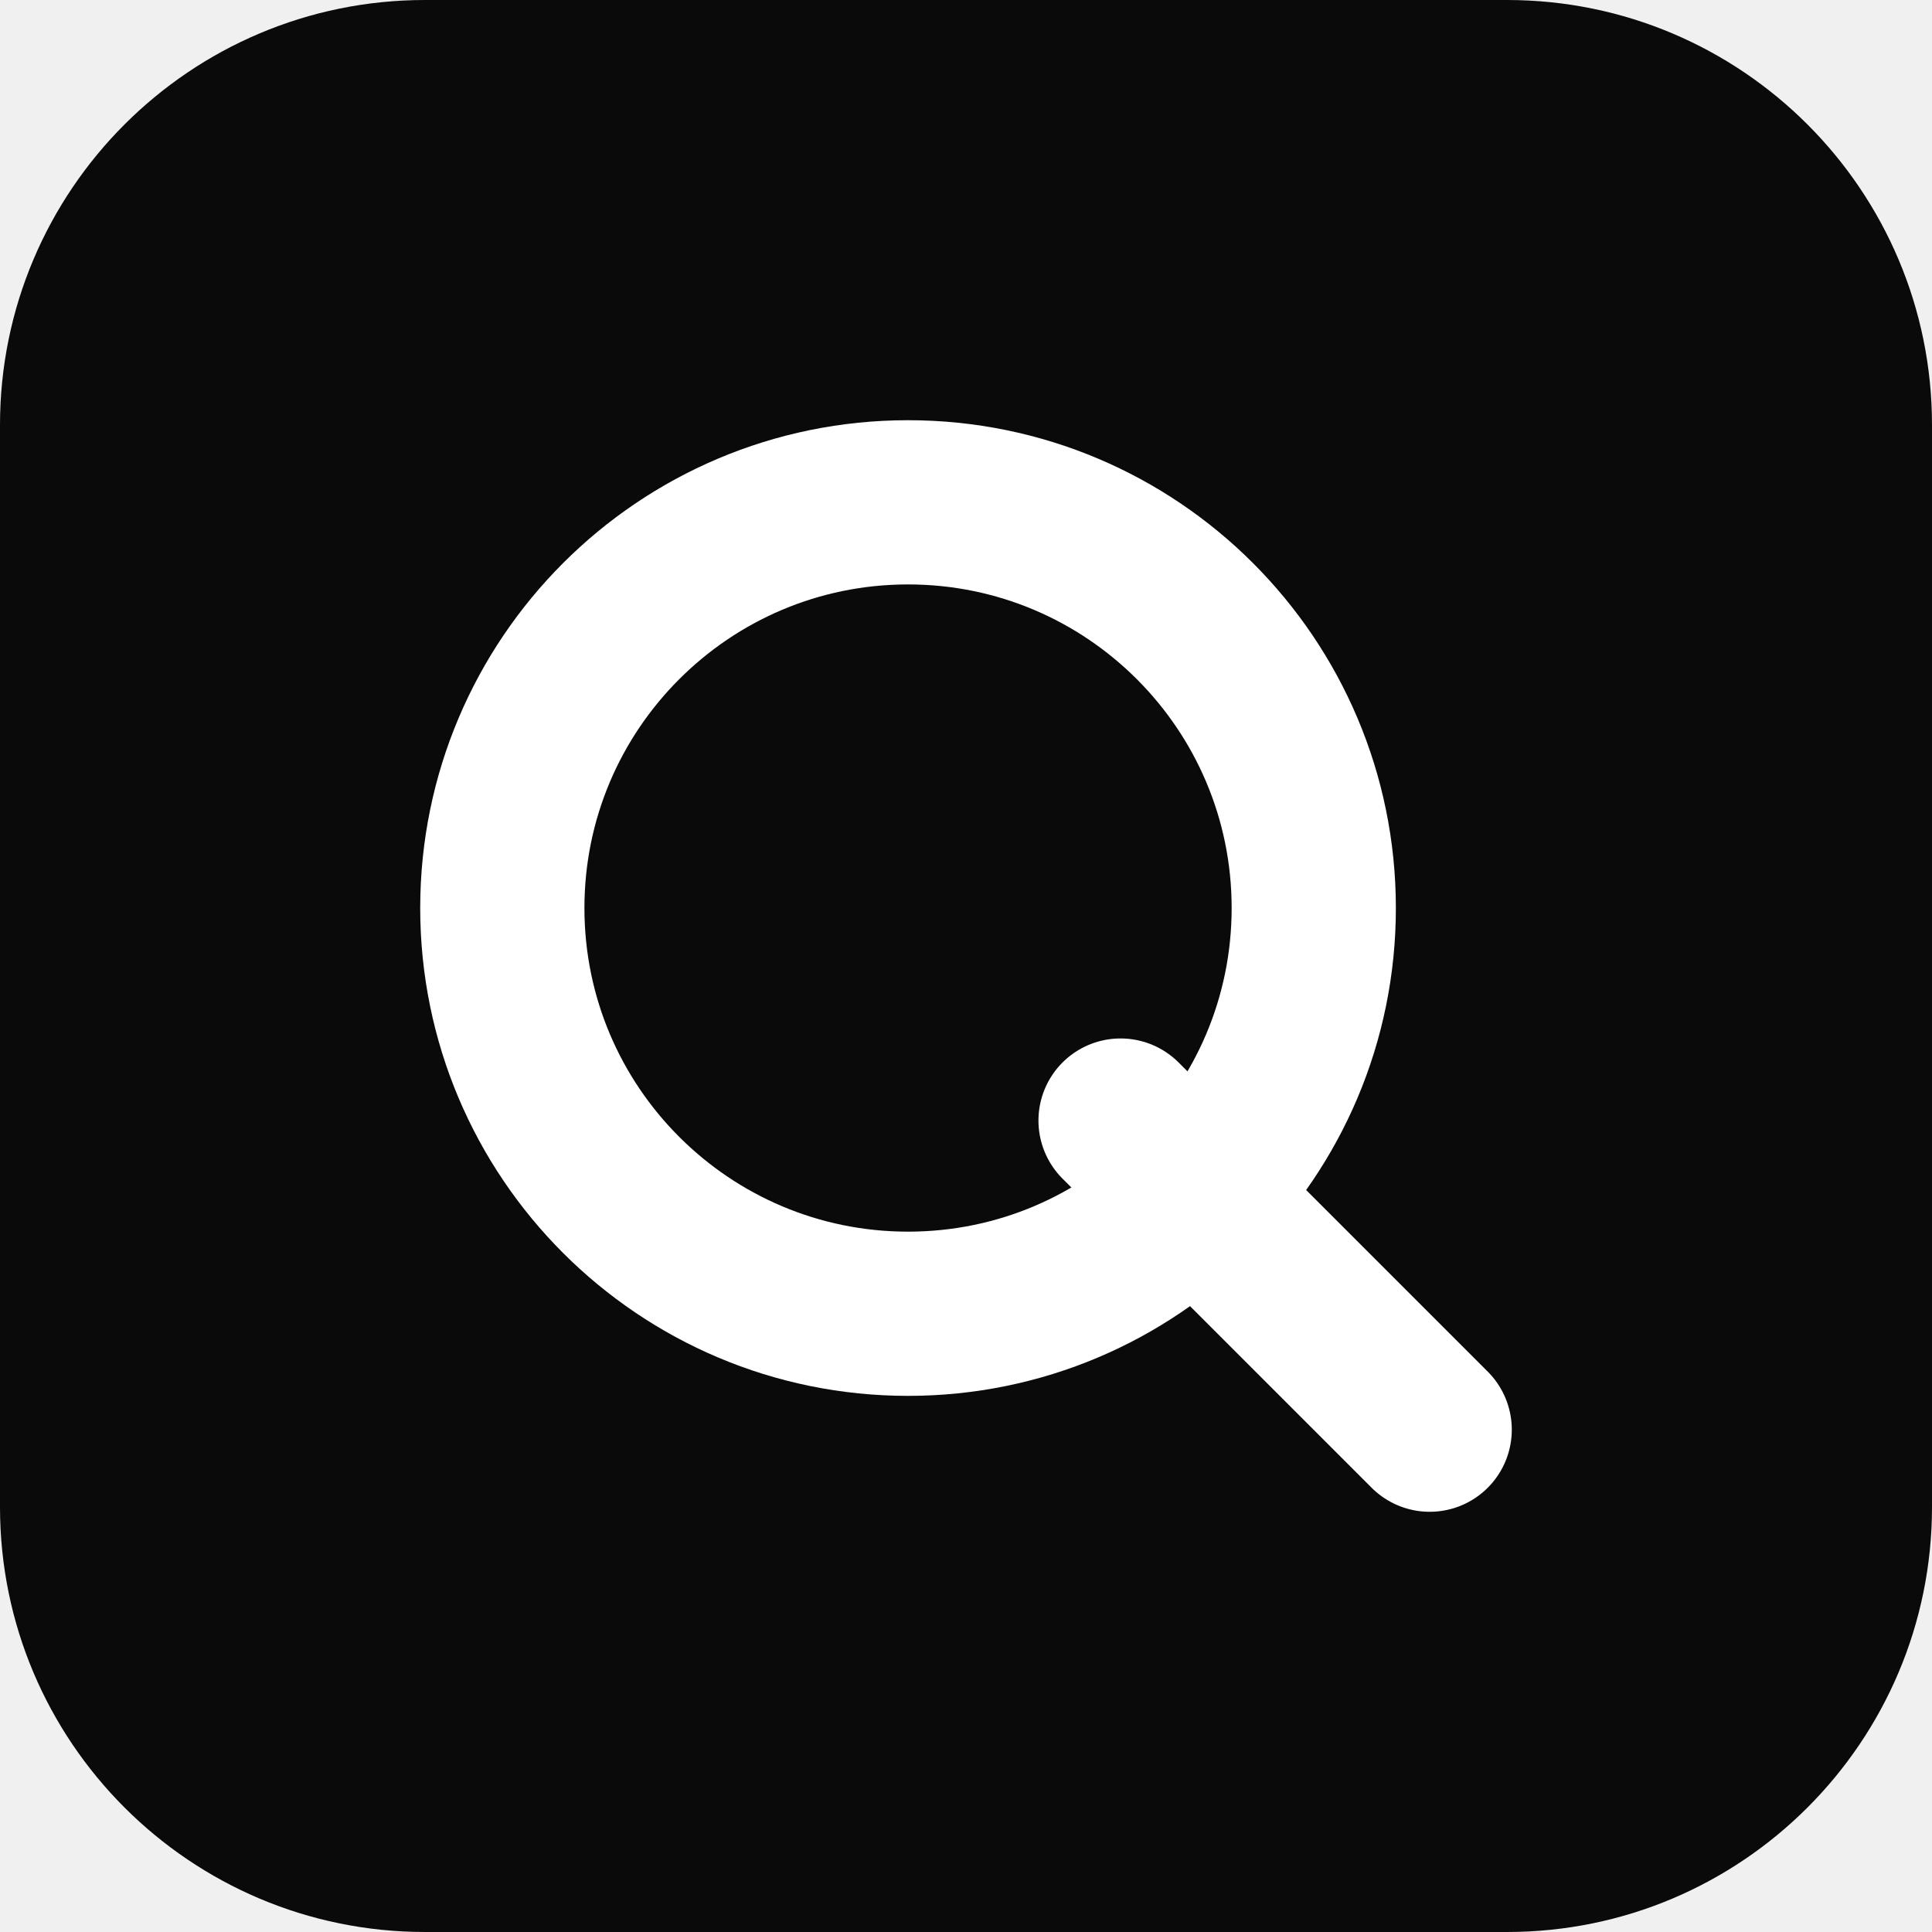
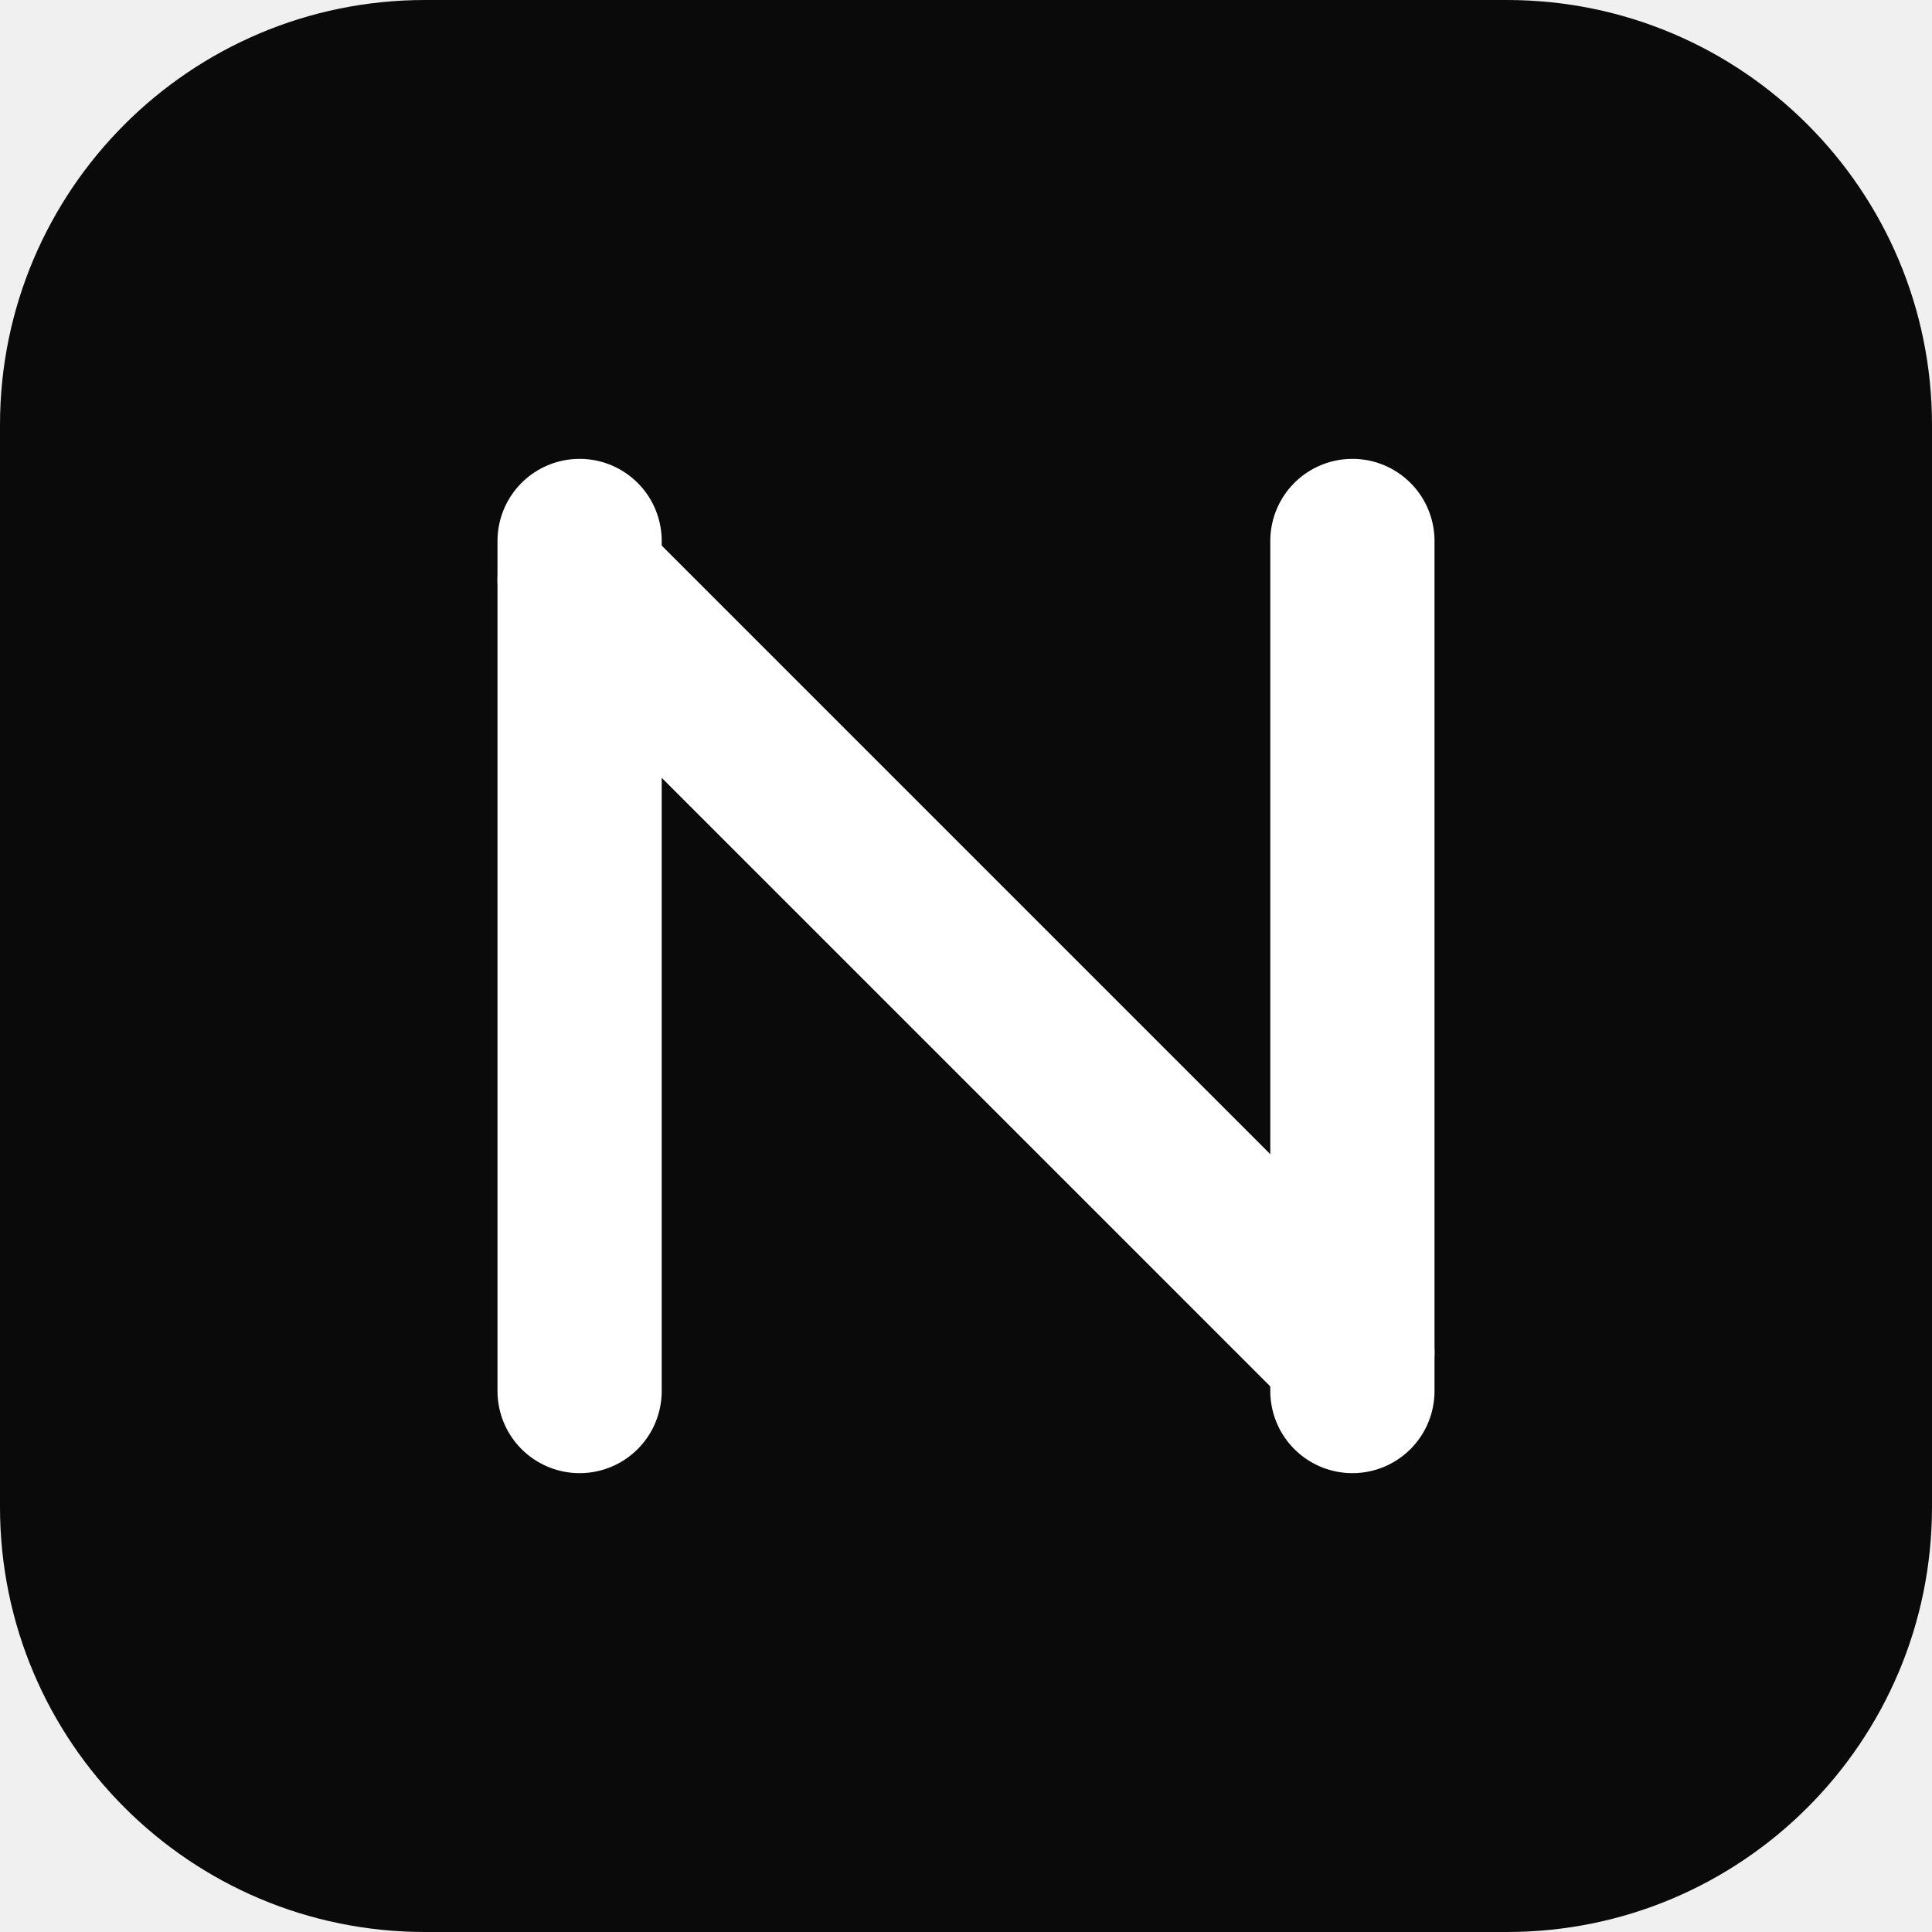
<svg xmlns="http://www.w3.org/2000/svg" width="100" height="100" viewBox="0 0 100 100" fill="none">
  <rect width="100" height="100" rx="22" fill="#0a0a0a" />
-   <circle cx="47" cy="47" r="21" stroke="#ffffff" stroke-width="8.5" fill="none" />
-   <path d="M58 58 L74 74" stroke="#ffffff" stroke-width="8.5" stroke-linecap="round" />
+   <g stroke="#ffffff" stroke-width="8.5" stroke-linecap="round" stroke-linejoin="round" fill="none">
+     <path d="M30 72 V28" />
+     <path d="M30 30 L70 70" />
+     <path d="M70 72 V28" />
+   </g>
</svg>
